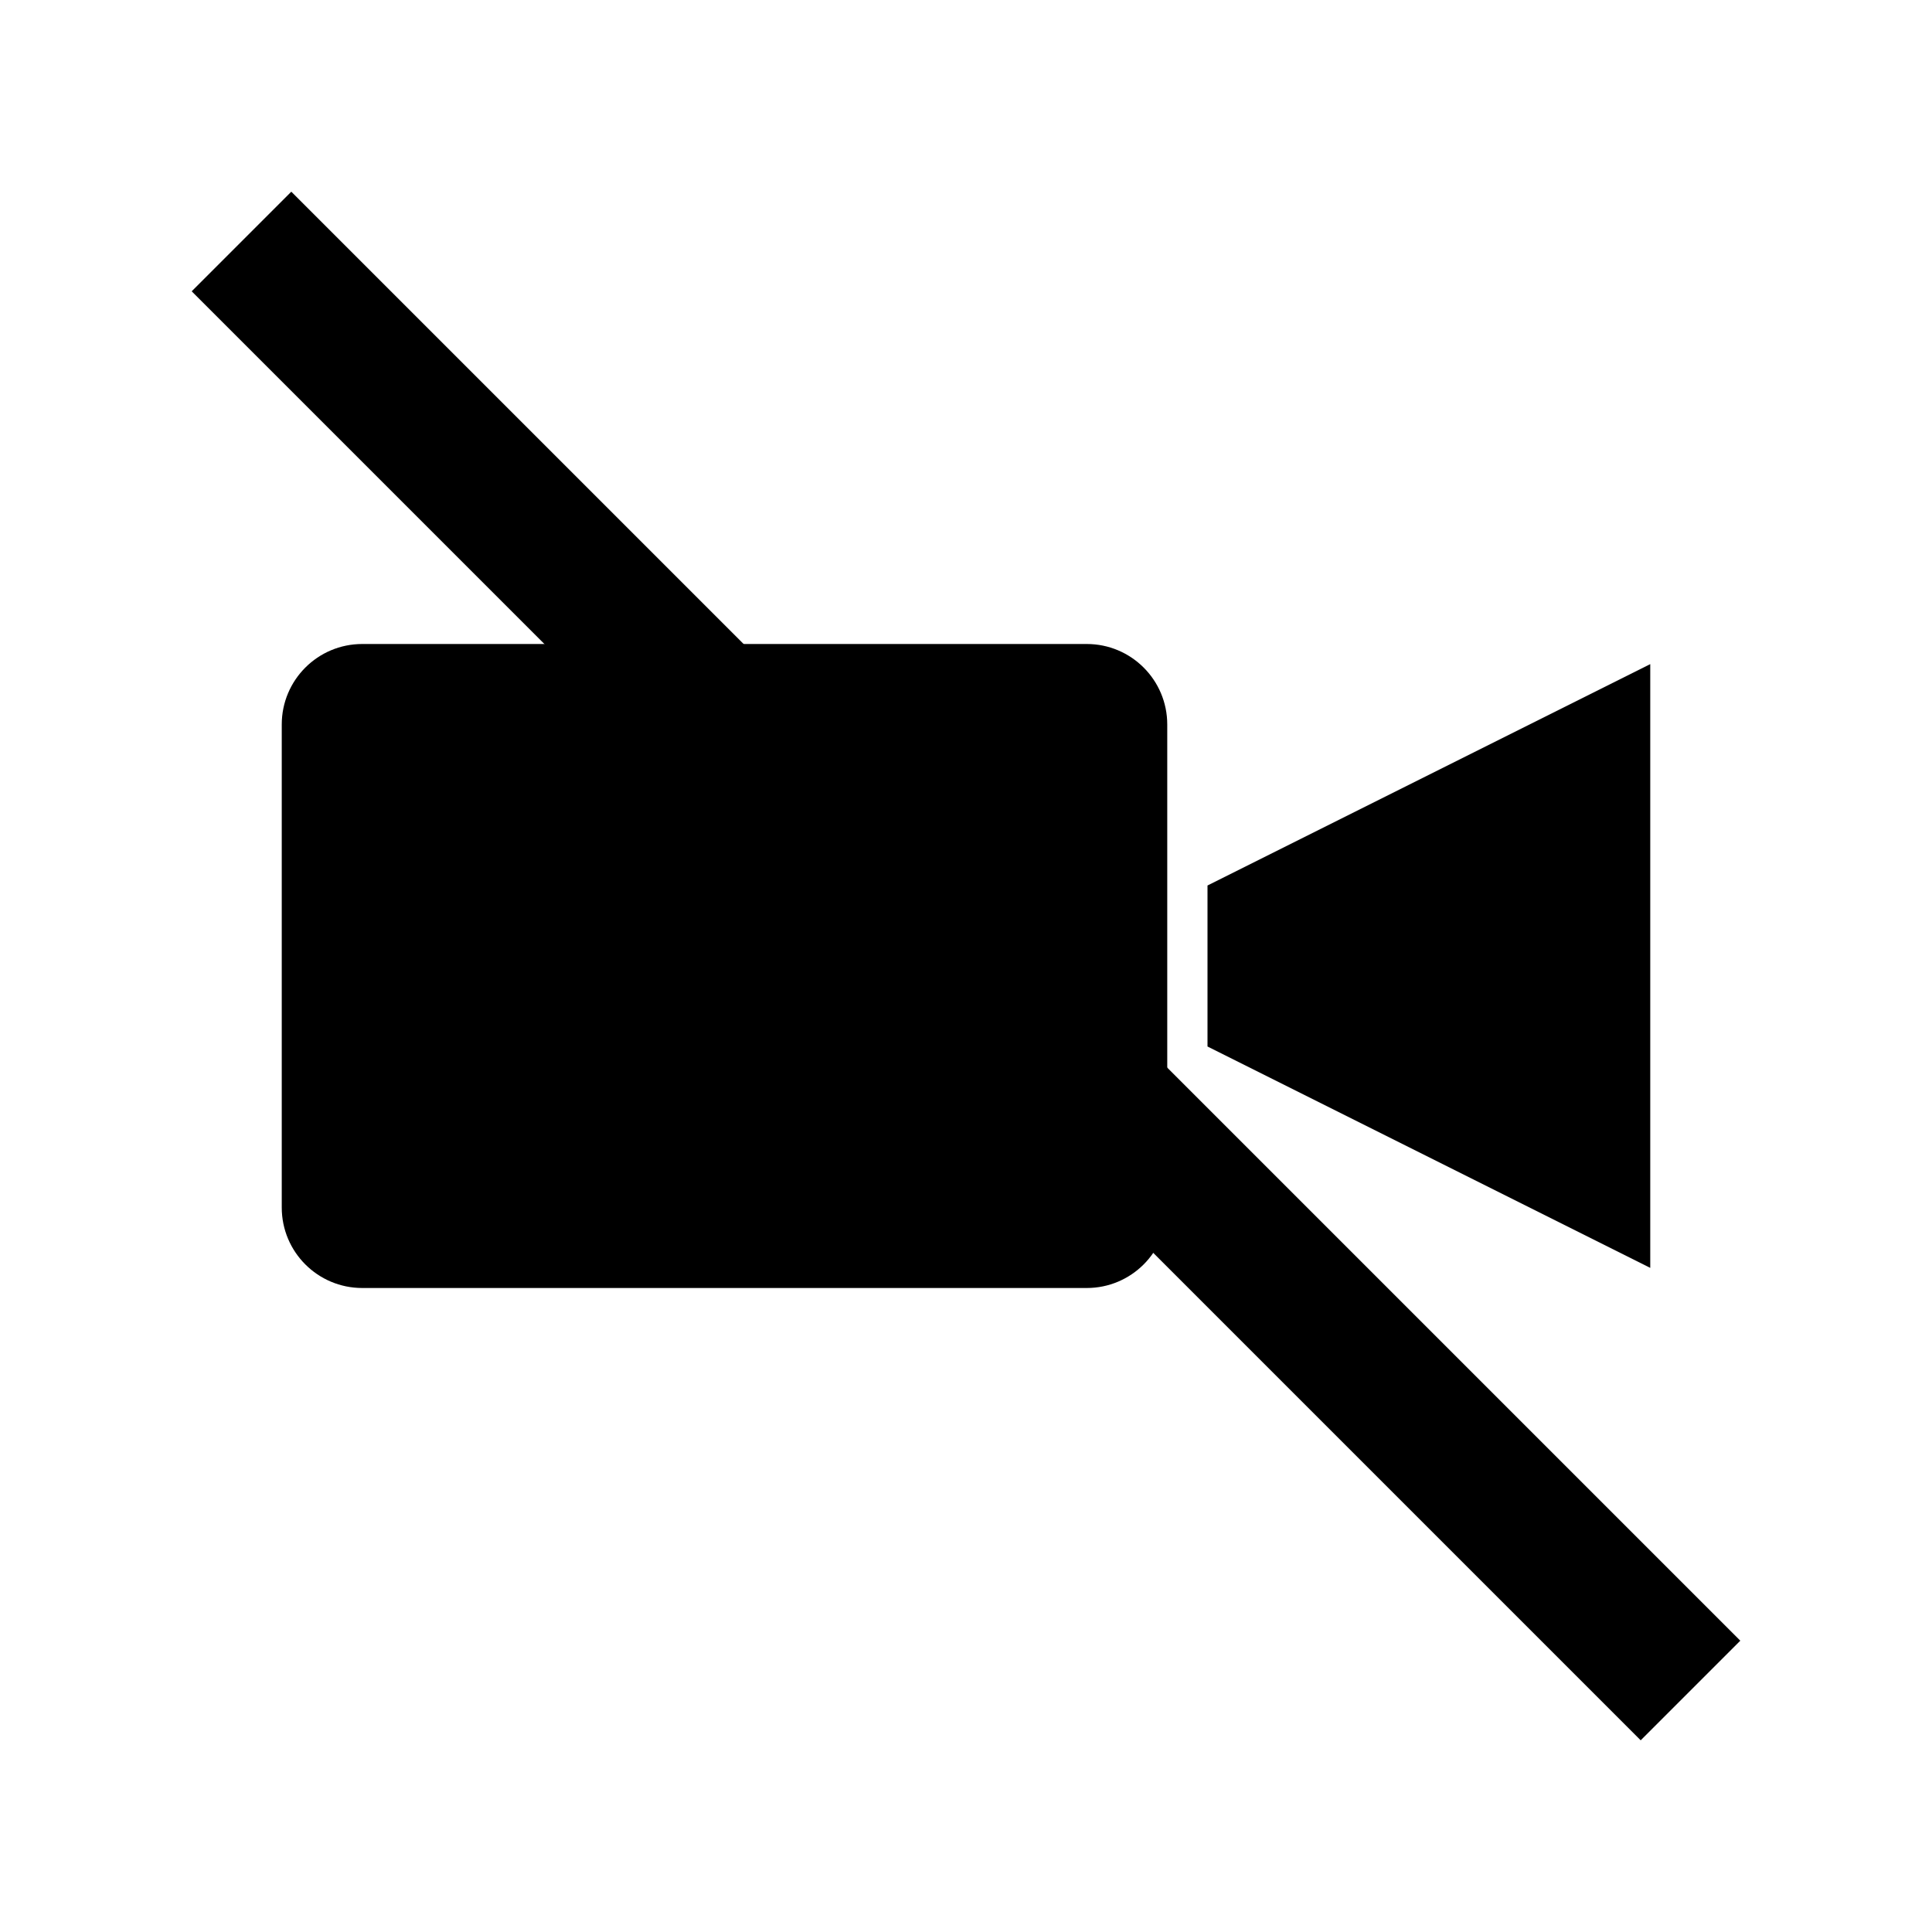
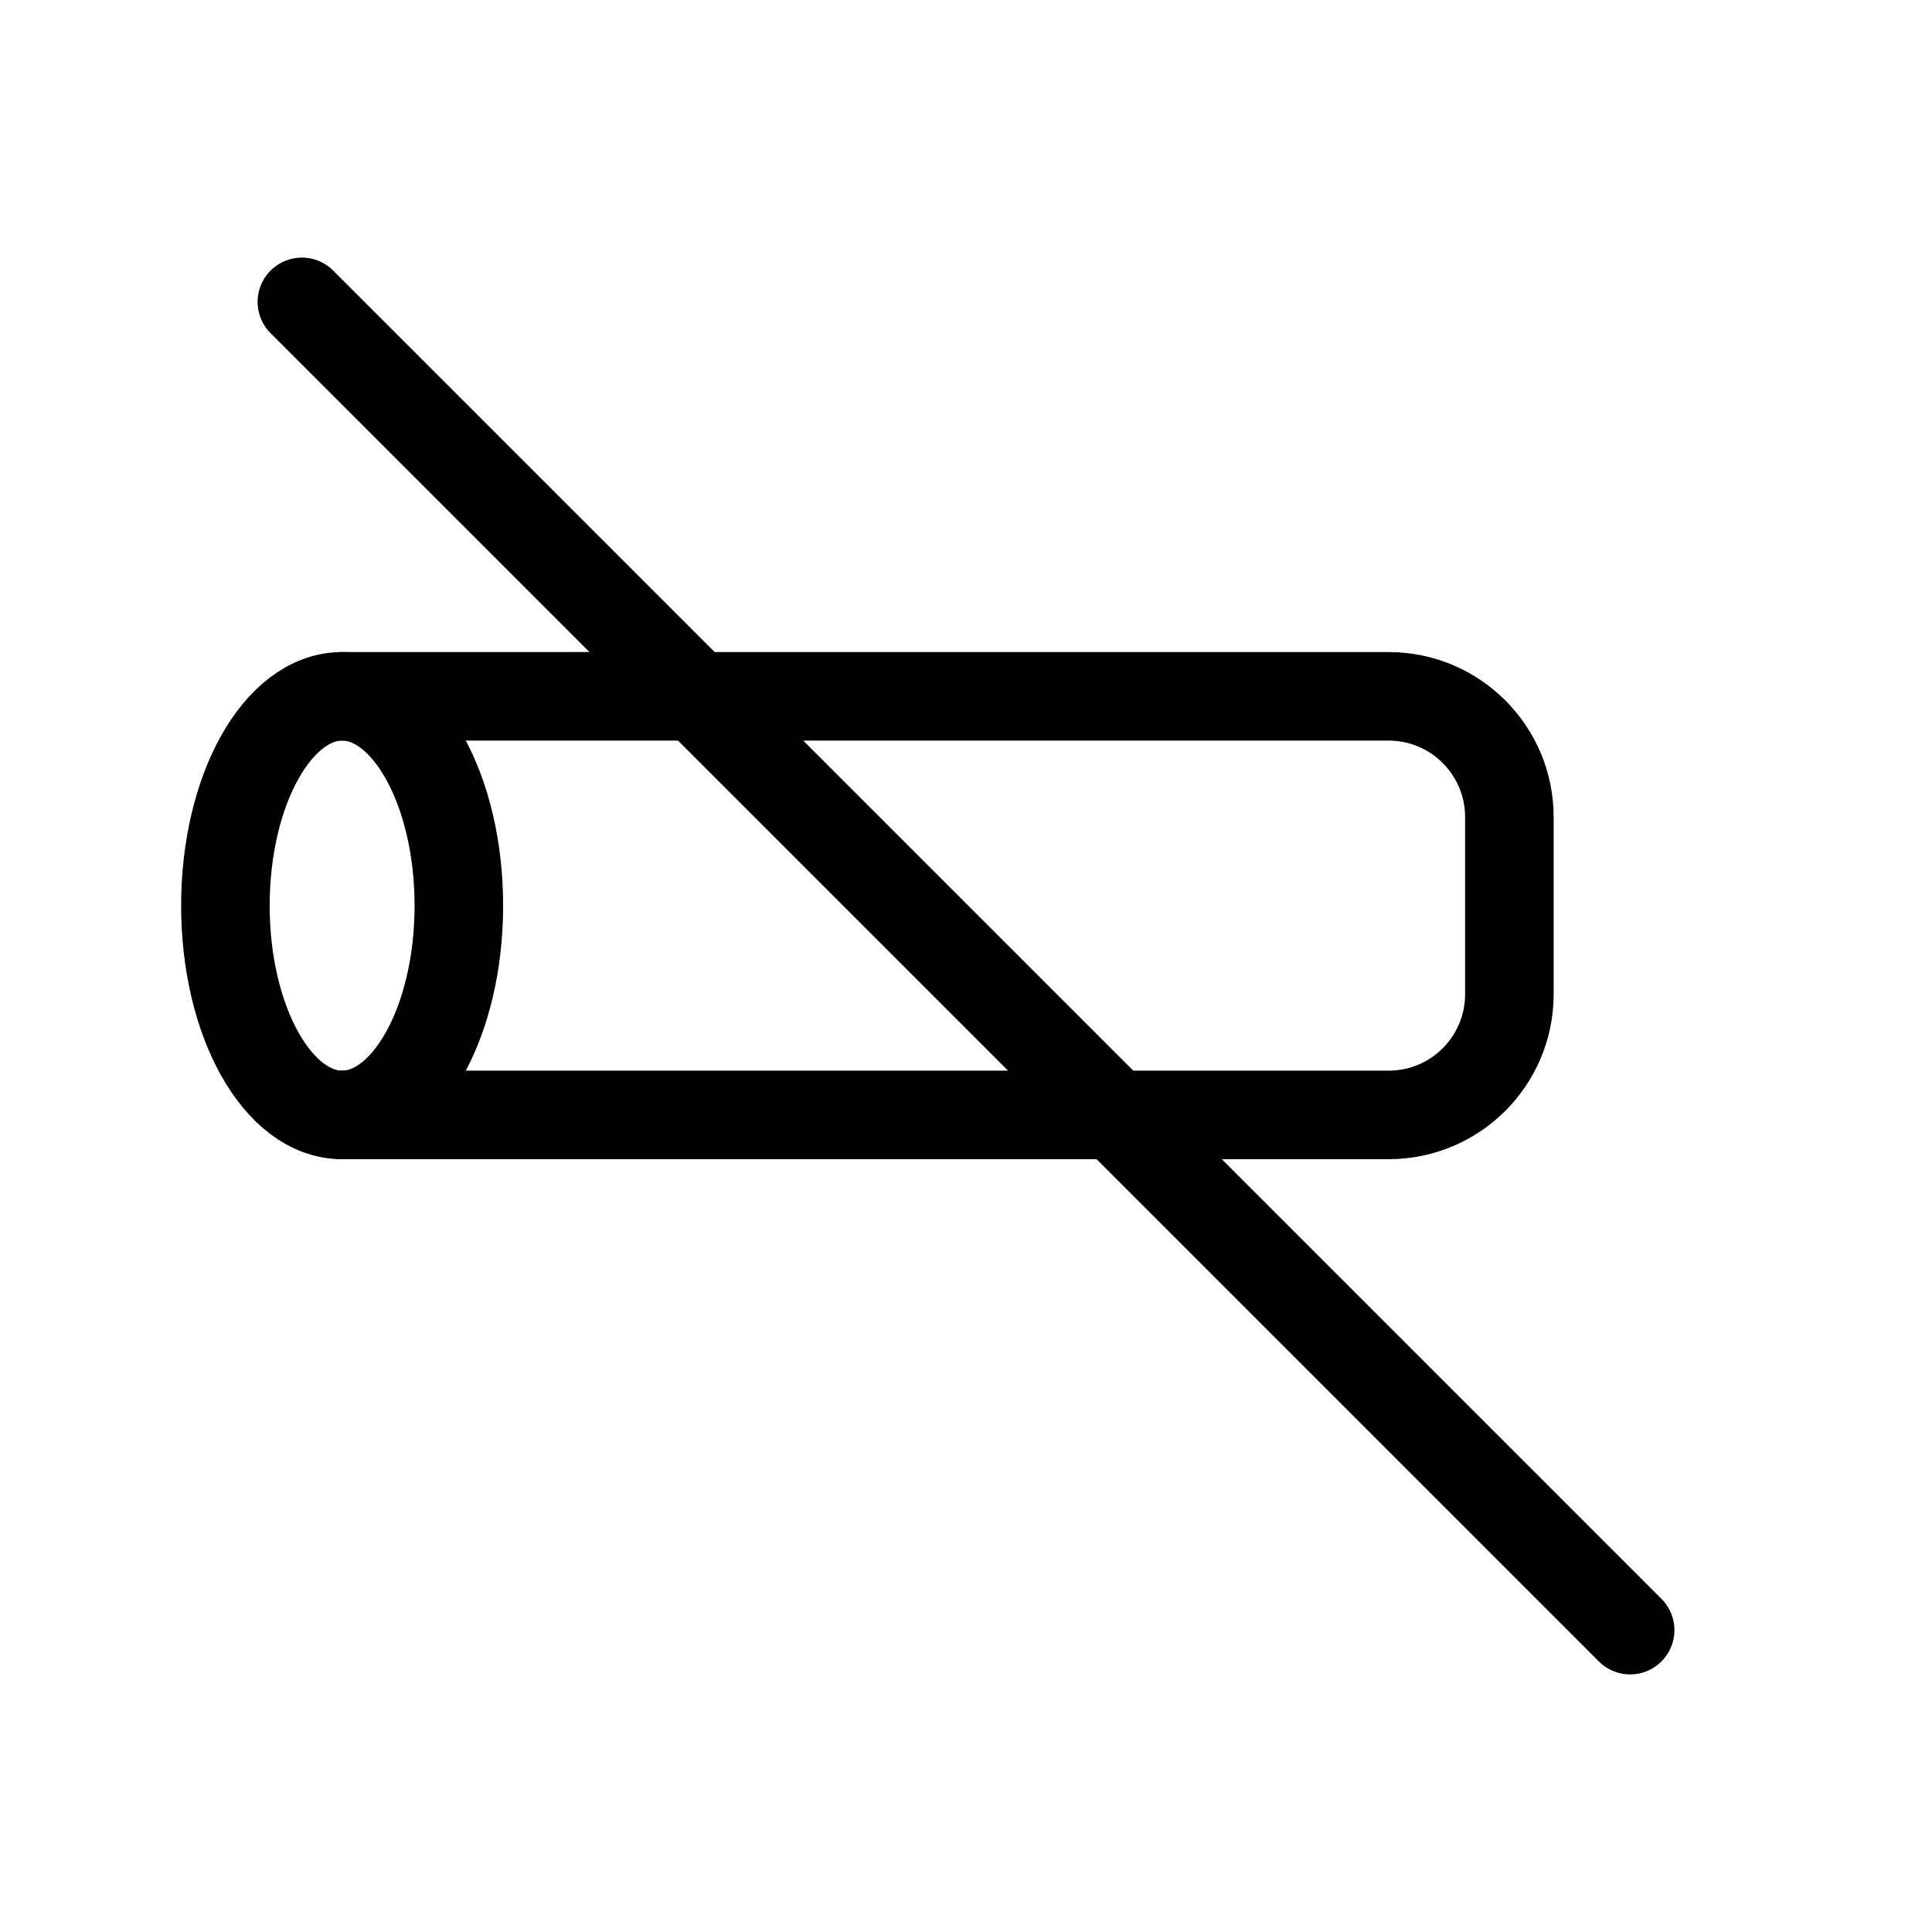
- <svg xmlns="http://www.w3.org/2000/svg" viewBox="0 0 960 960">
-   <rect x="140" y="320" width="440" height="320" rx="40" fill="#000" />
-   <path d="M600 440 L820 330 L820 630 L600 520 Z" fill="#000" />
-   <path d="M120 120 L840 840" stroke="#000" stroke-width="70" />
+ <svg xmlns="http://www.w3.org/2000/svg" viewBox="0 0 960 960" fill="none" stroke="#000" stroke-width="44" stroke-linecap="round" stroke-linejoin="round">
+   <path d="M170 346 H 690 a 60 60 0 0 1 60 60 V 494 a 60 60 0 0 1 -60 60 H 170" />
+   <ellipse cx="170" cy="450" rx="58" ry="104" />
+   <path d="M150 150 L 810 810" />
</svg>
